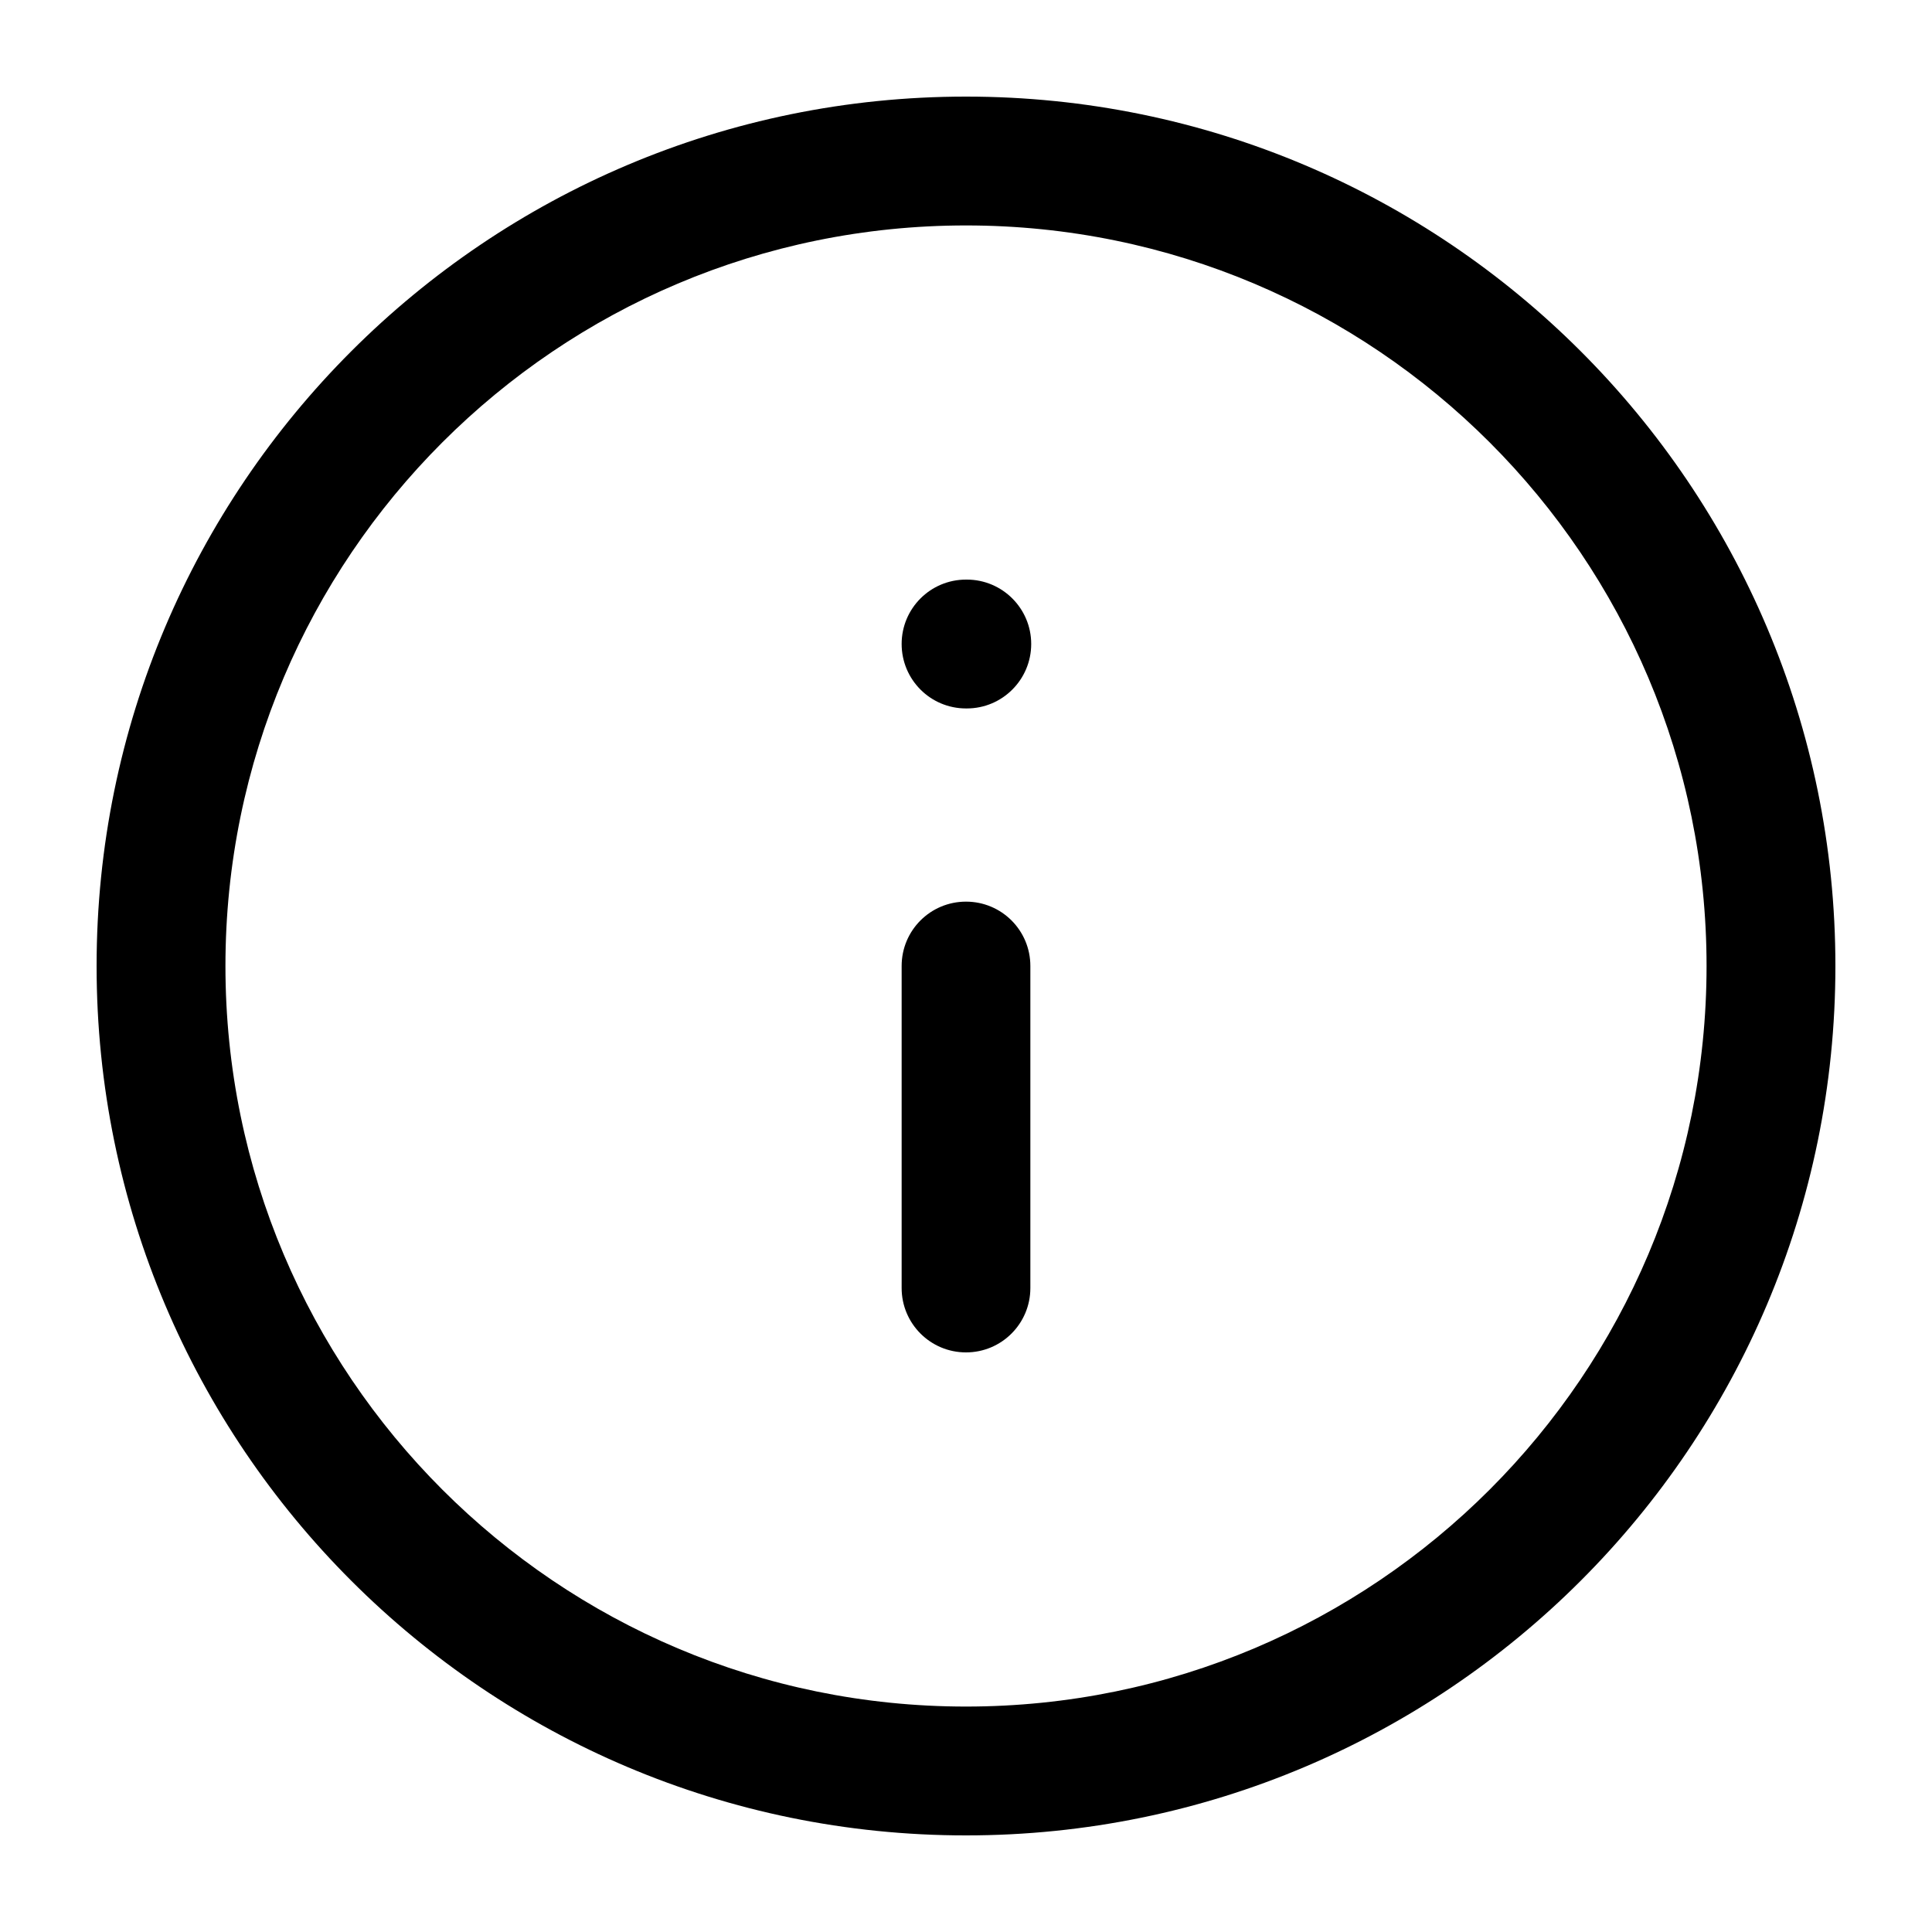
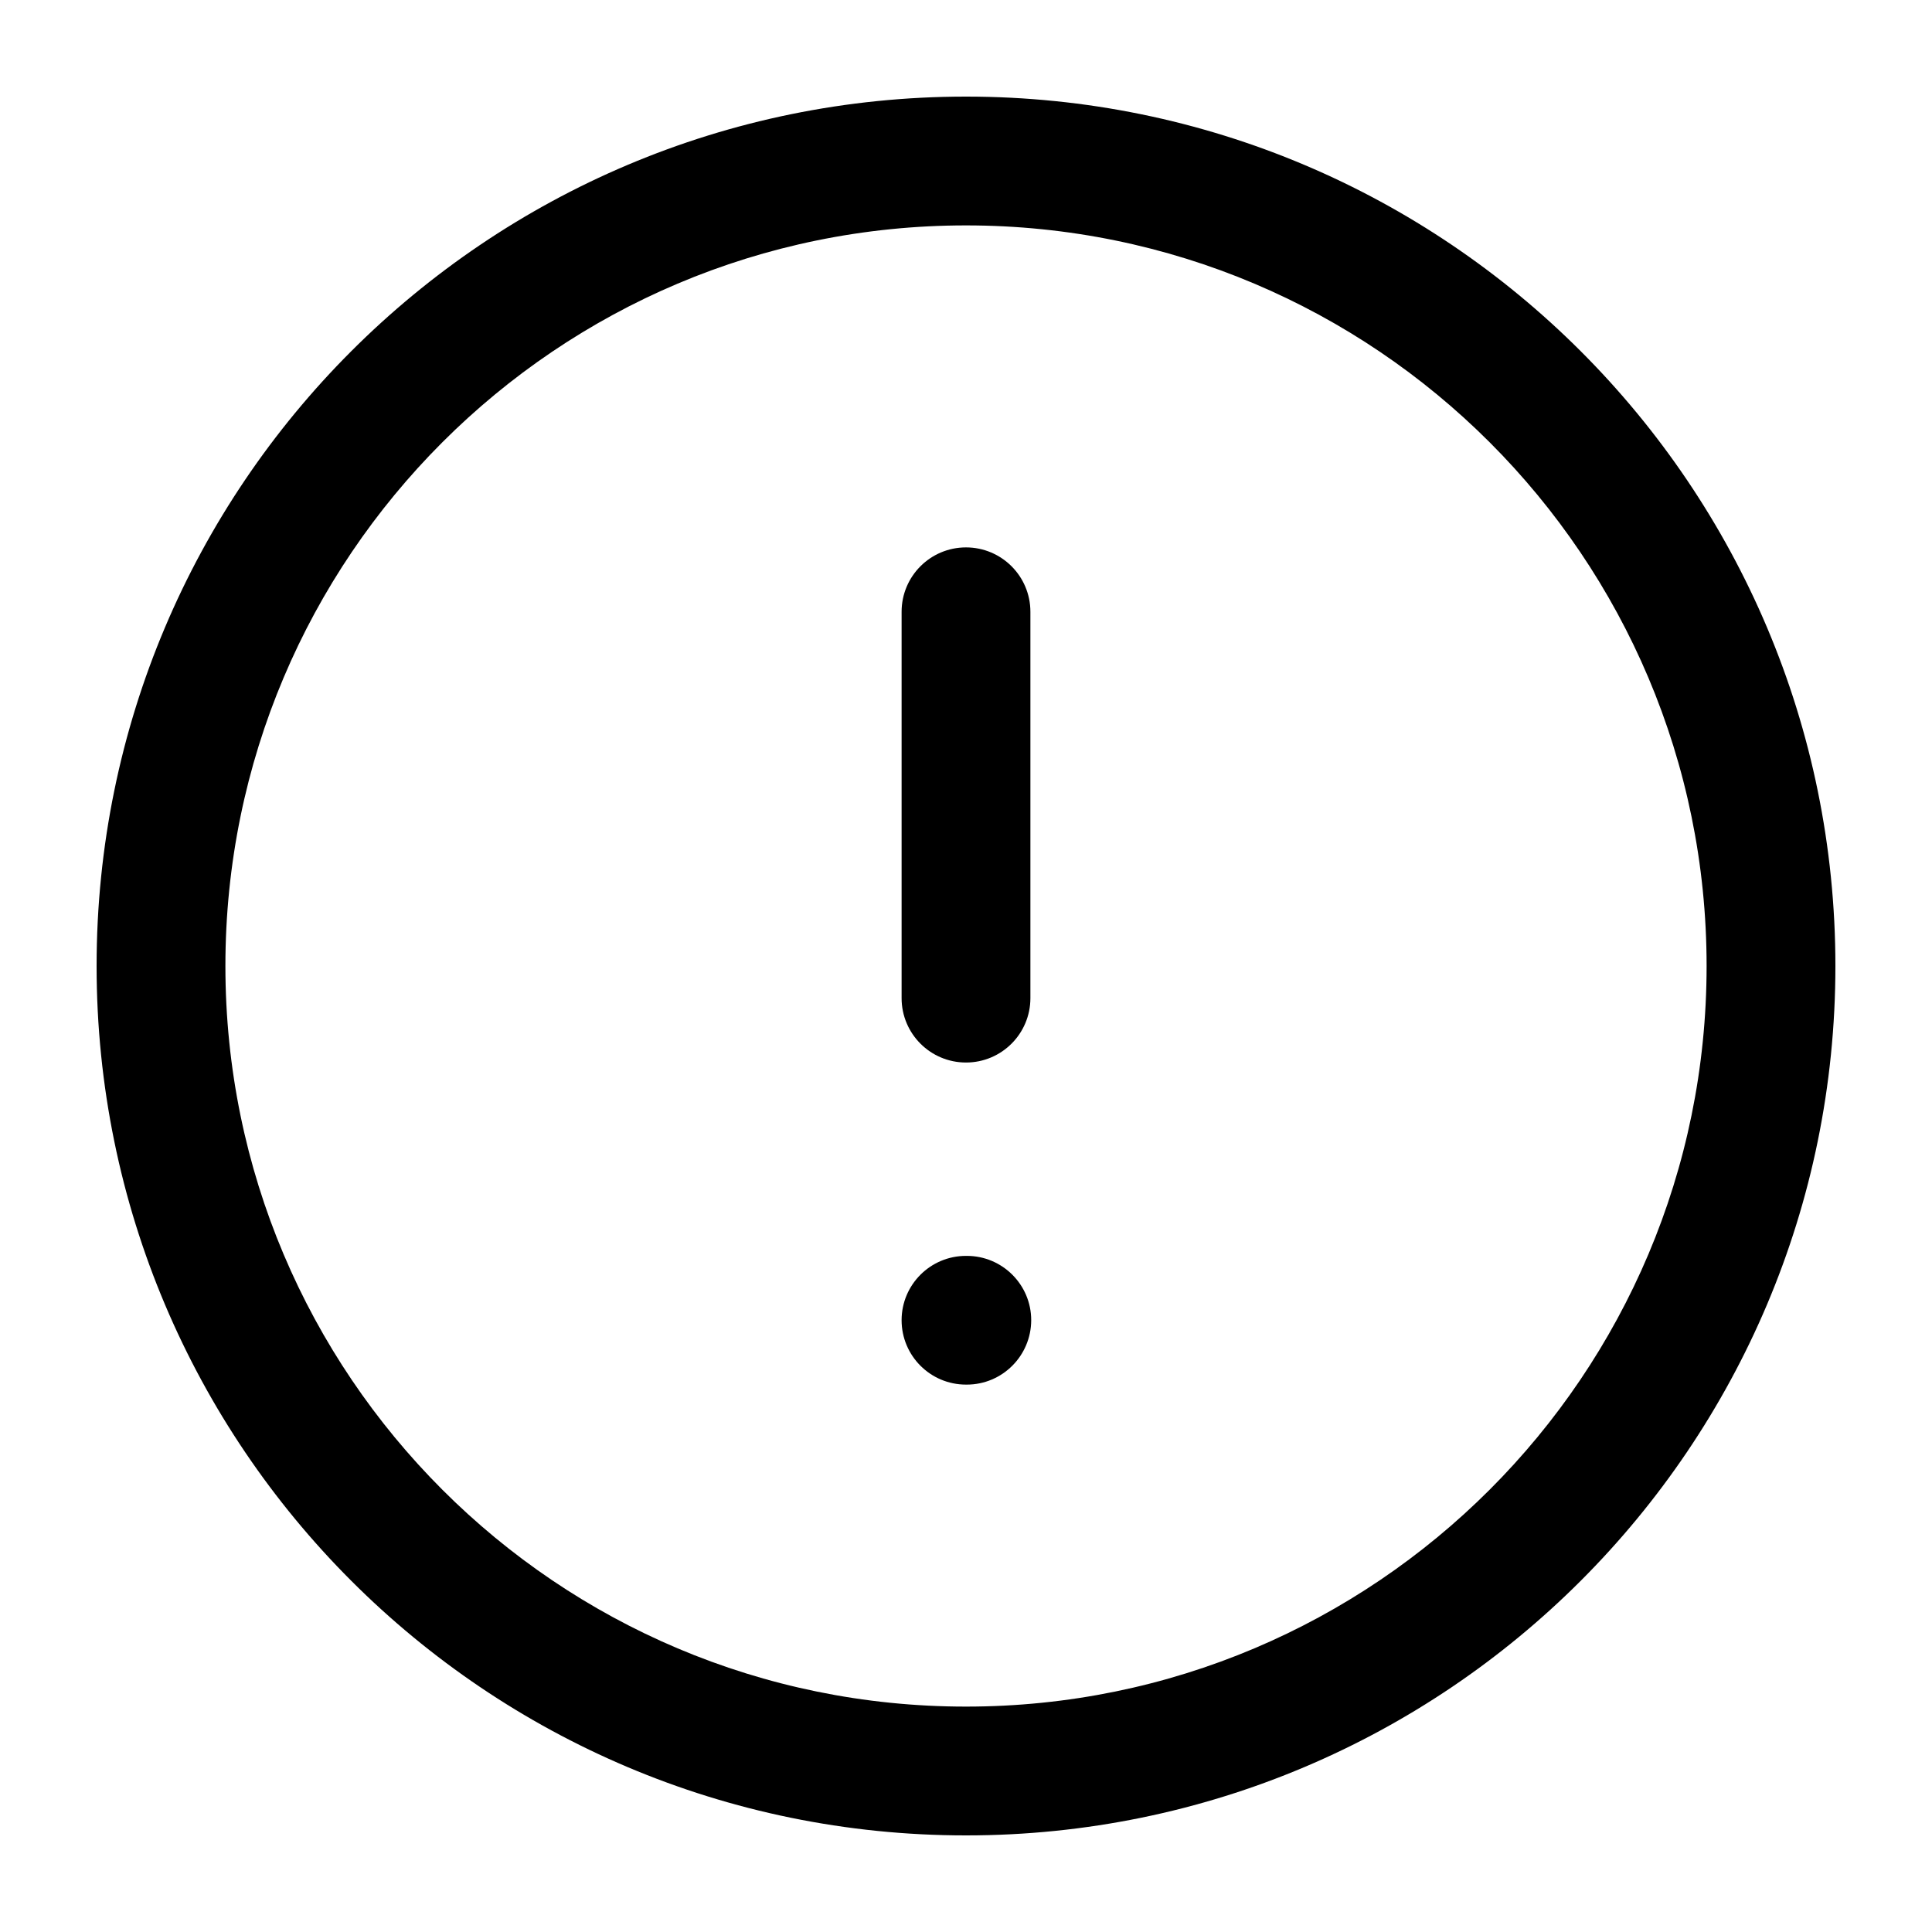
- <svg xmlns="http://www.w3.org/2000/svg" width="16" height="16" viewBox="0 0 16 16" fill="none">
-   <path d="M14.133 8C14.133 4.613 11.387 1.867 8 1.867C4.613 1.867 1.867 4.613 1.867 8C1.867 11.387 4.613 14.133 8 14.133C11.387 14.133 14.133 11.387 14.133 8ZM7.467 10.667V8C7.467 7.705 7.705 7.467 8 7.467C8.295 7.467 8.533 7.705 8.533 8V10.667C8.533 10.961 8.295 11.2 8 11.2C7.705 11.2 7.467 10.961 7.467 10.667ZM8.007 4.8C8.301 4.8 8.54 5.039 8.54 5.333C8.54 5.628 8.301 5.867 8.007 5.867H8C7.705 5.867 7.467 5.628 7.467 5.333C7.467 5.039 7.705 4.8 8 4.8H8.007ZM15.2 8C15.2 11.976 11.976 15.2 8 15.2C4.024 15.2 0.8 11.976 0.8 8C0.8 4.024 4.024 0.8 8 0.8C11.976 0.8 15.2 4.024 15.2 8Z" fill="currentColor" />
+ <svg xmlns="http://www.w3.org/2000/svg" width="24" height="24" viewBox="0 0 24 24" fill="none">
+   <path d="M12.01 15.601C12.452 15.601 12.81 15.959 12.81 16.4C12.809 16.842 12.451 17.2 12.01 17.2H12C11.558 17.2 11.2 16.842 11.2 16.4C11.2 15.959 11.558 15.601 12 15.601H12.01Z" fill="currentColor" />
+   <path d="M12 6.8C12.442 6.8 12.8 7.158 12.8 7.6V12.399C12.8 12.841 12.442 13.199 12 13.199C11.558 13.199 11.2 12.841 11.2 12.399V7.6C11.2 7.158 11.558 6.8 12 6.8Z" fill="currentColor" />
+   <path fill-rule="evenodd" clip-rule="evenodd" d="M12 1.2C17.965 1.2 22.8 6.035 22.8 12C22.8 17.965 17.965 22.8 12 22.8C6.035 22.8 1.2 17.965 1.2 12C1.2 6.035 6.035 1.2 12 1.2ZM12 2.8C6.919 2.8 2.8 6.919 2.8 12C2.8 17.081 6.919 21.2 12 21.2C17.081 21.2 21.2 17.081 21.2 12C21.2 6.919 17.081 2.8 12 2.8Z" fill="currentColor" />
</svg>
